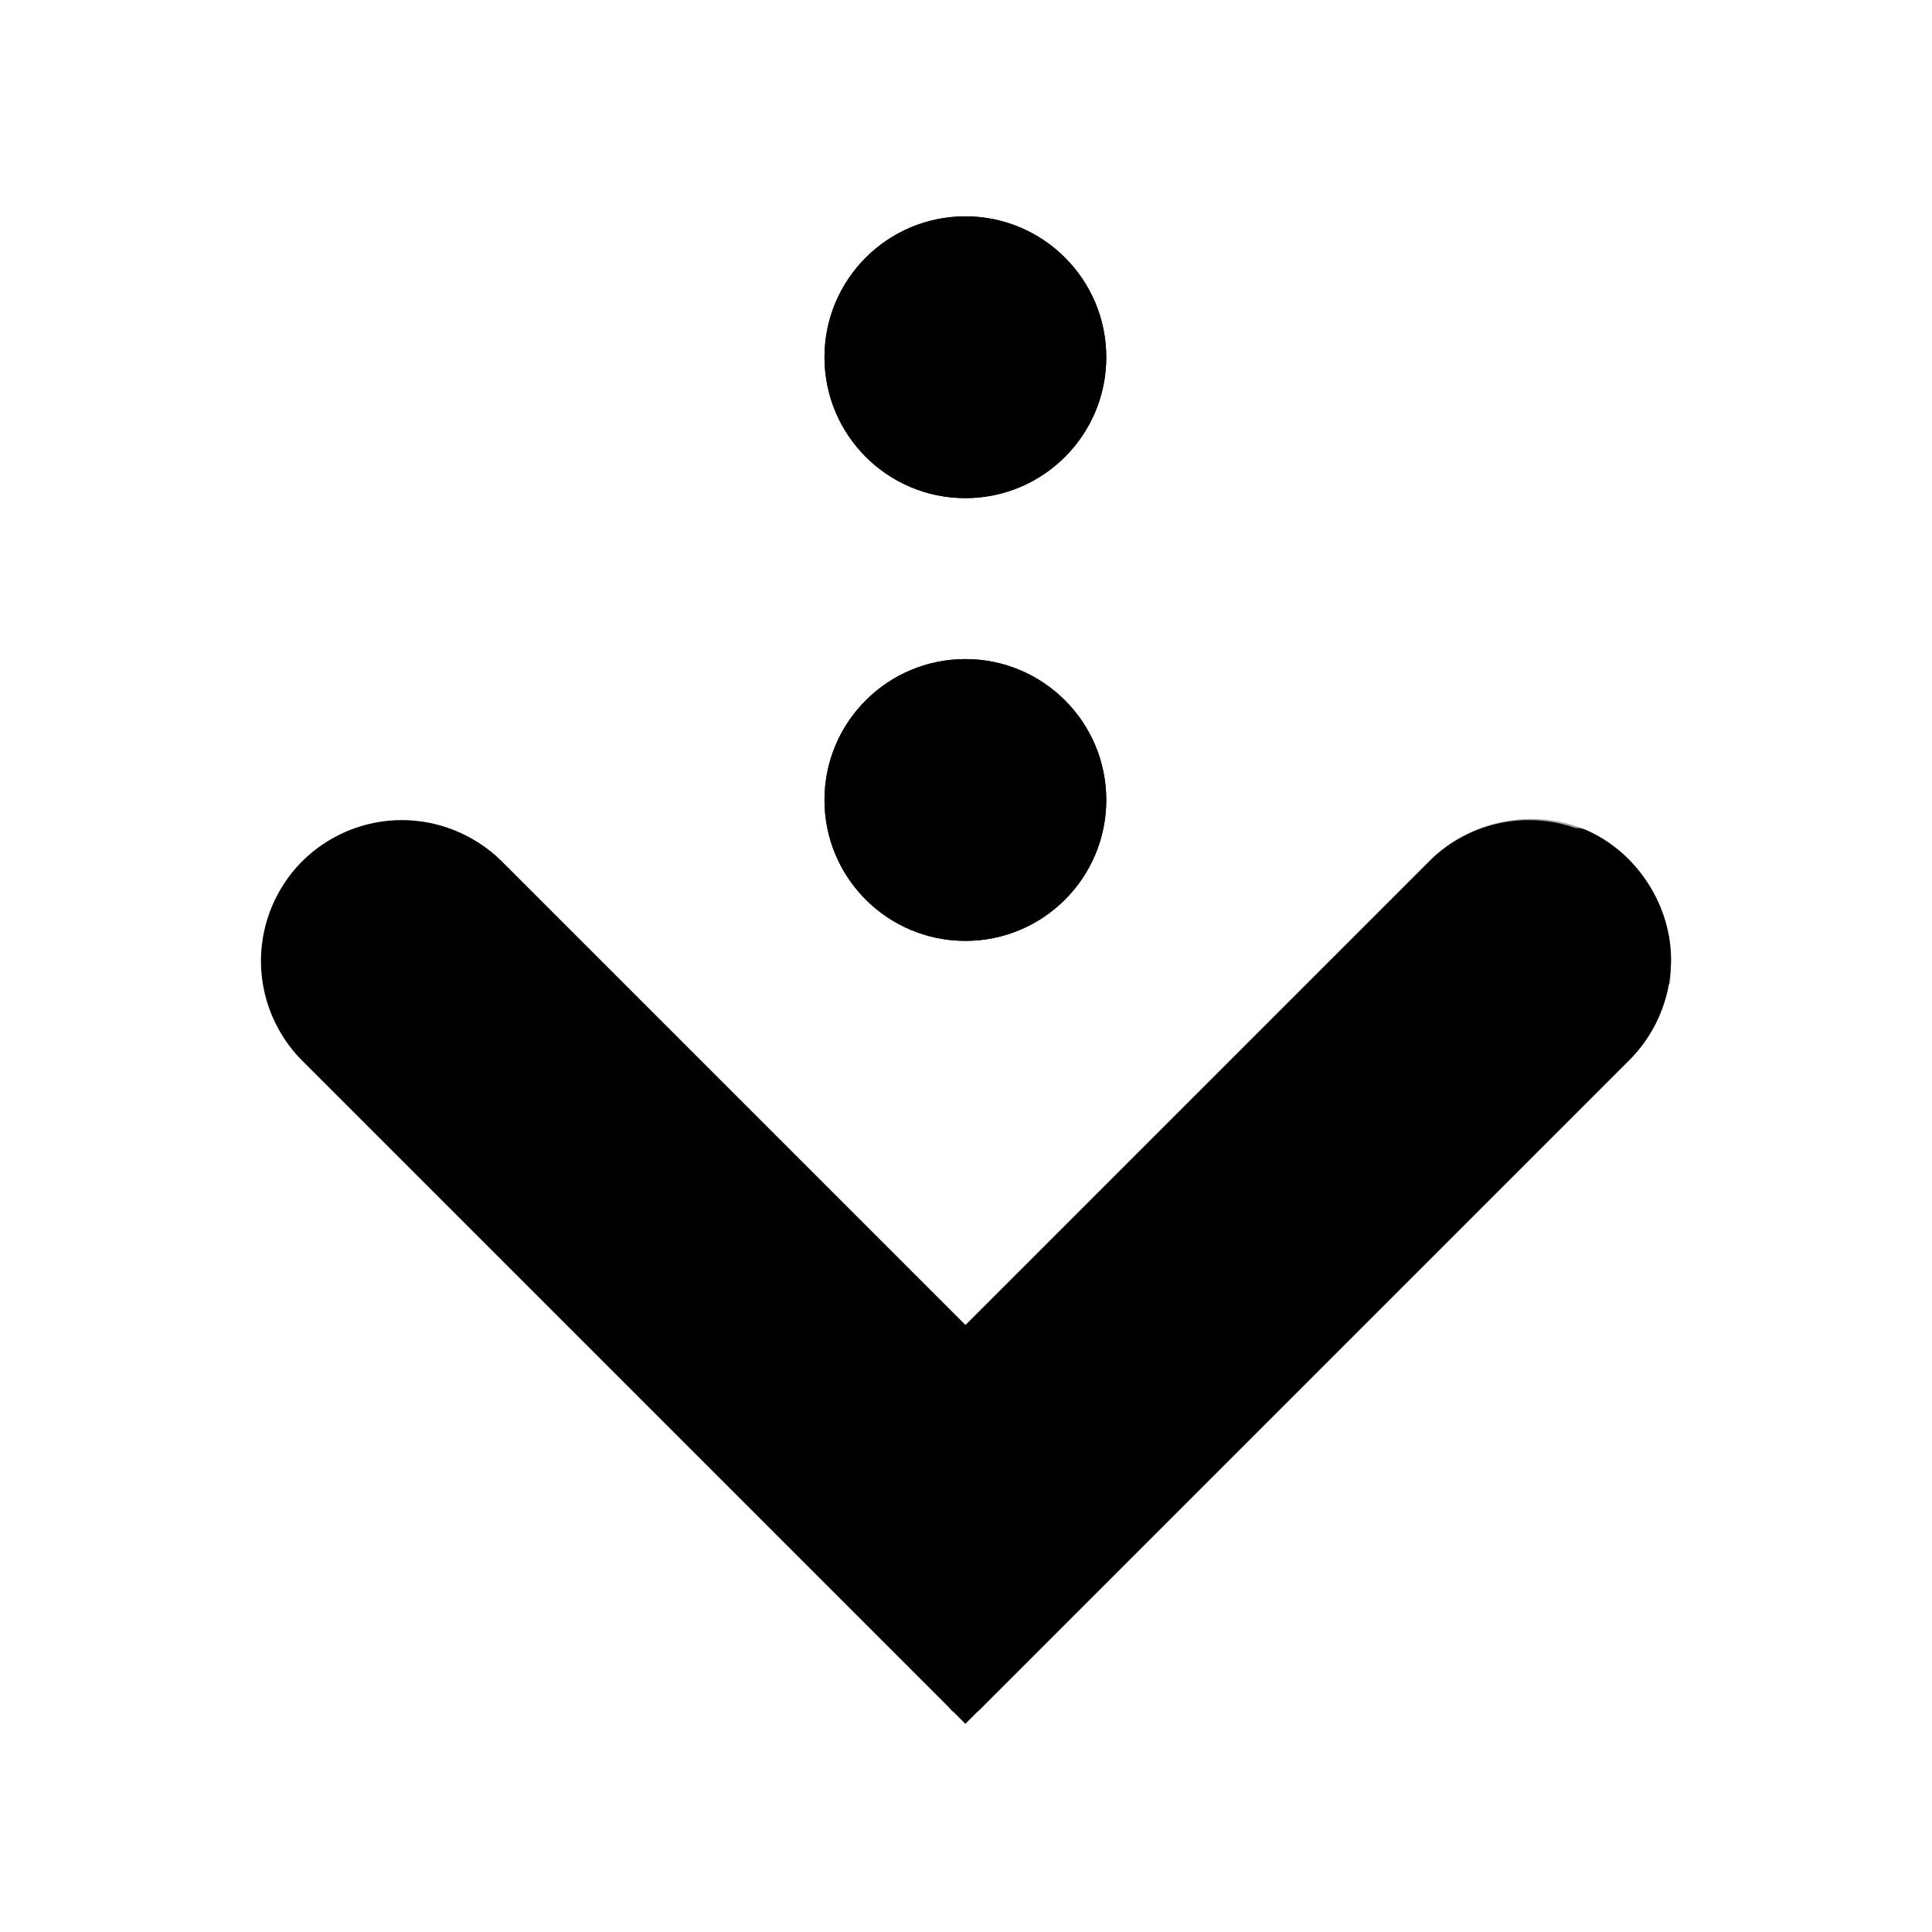
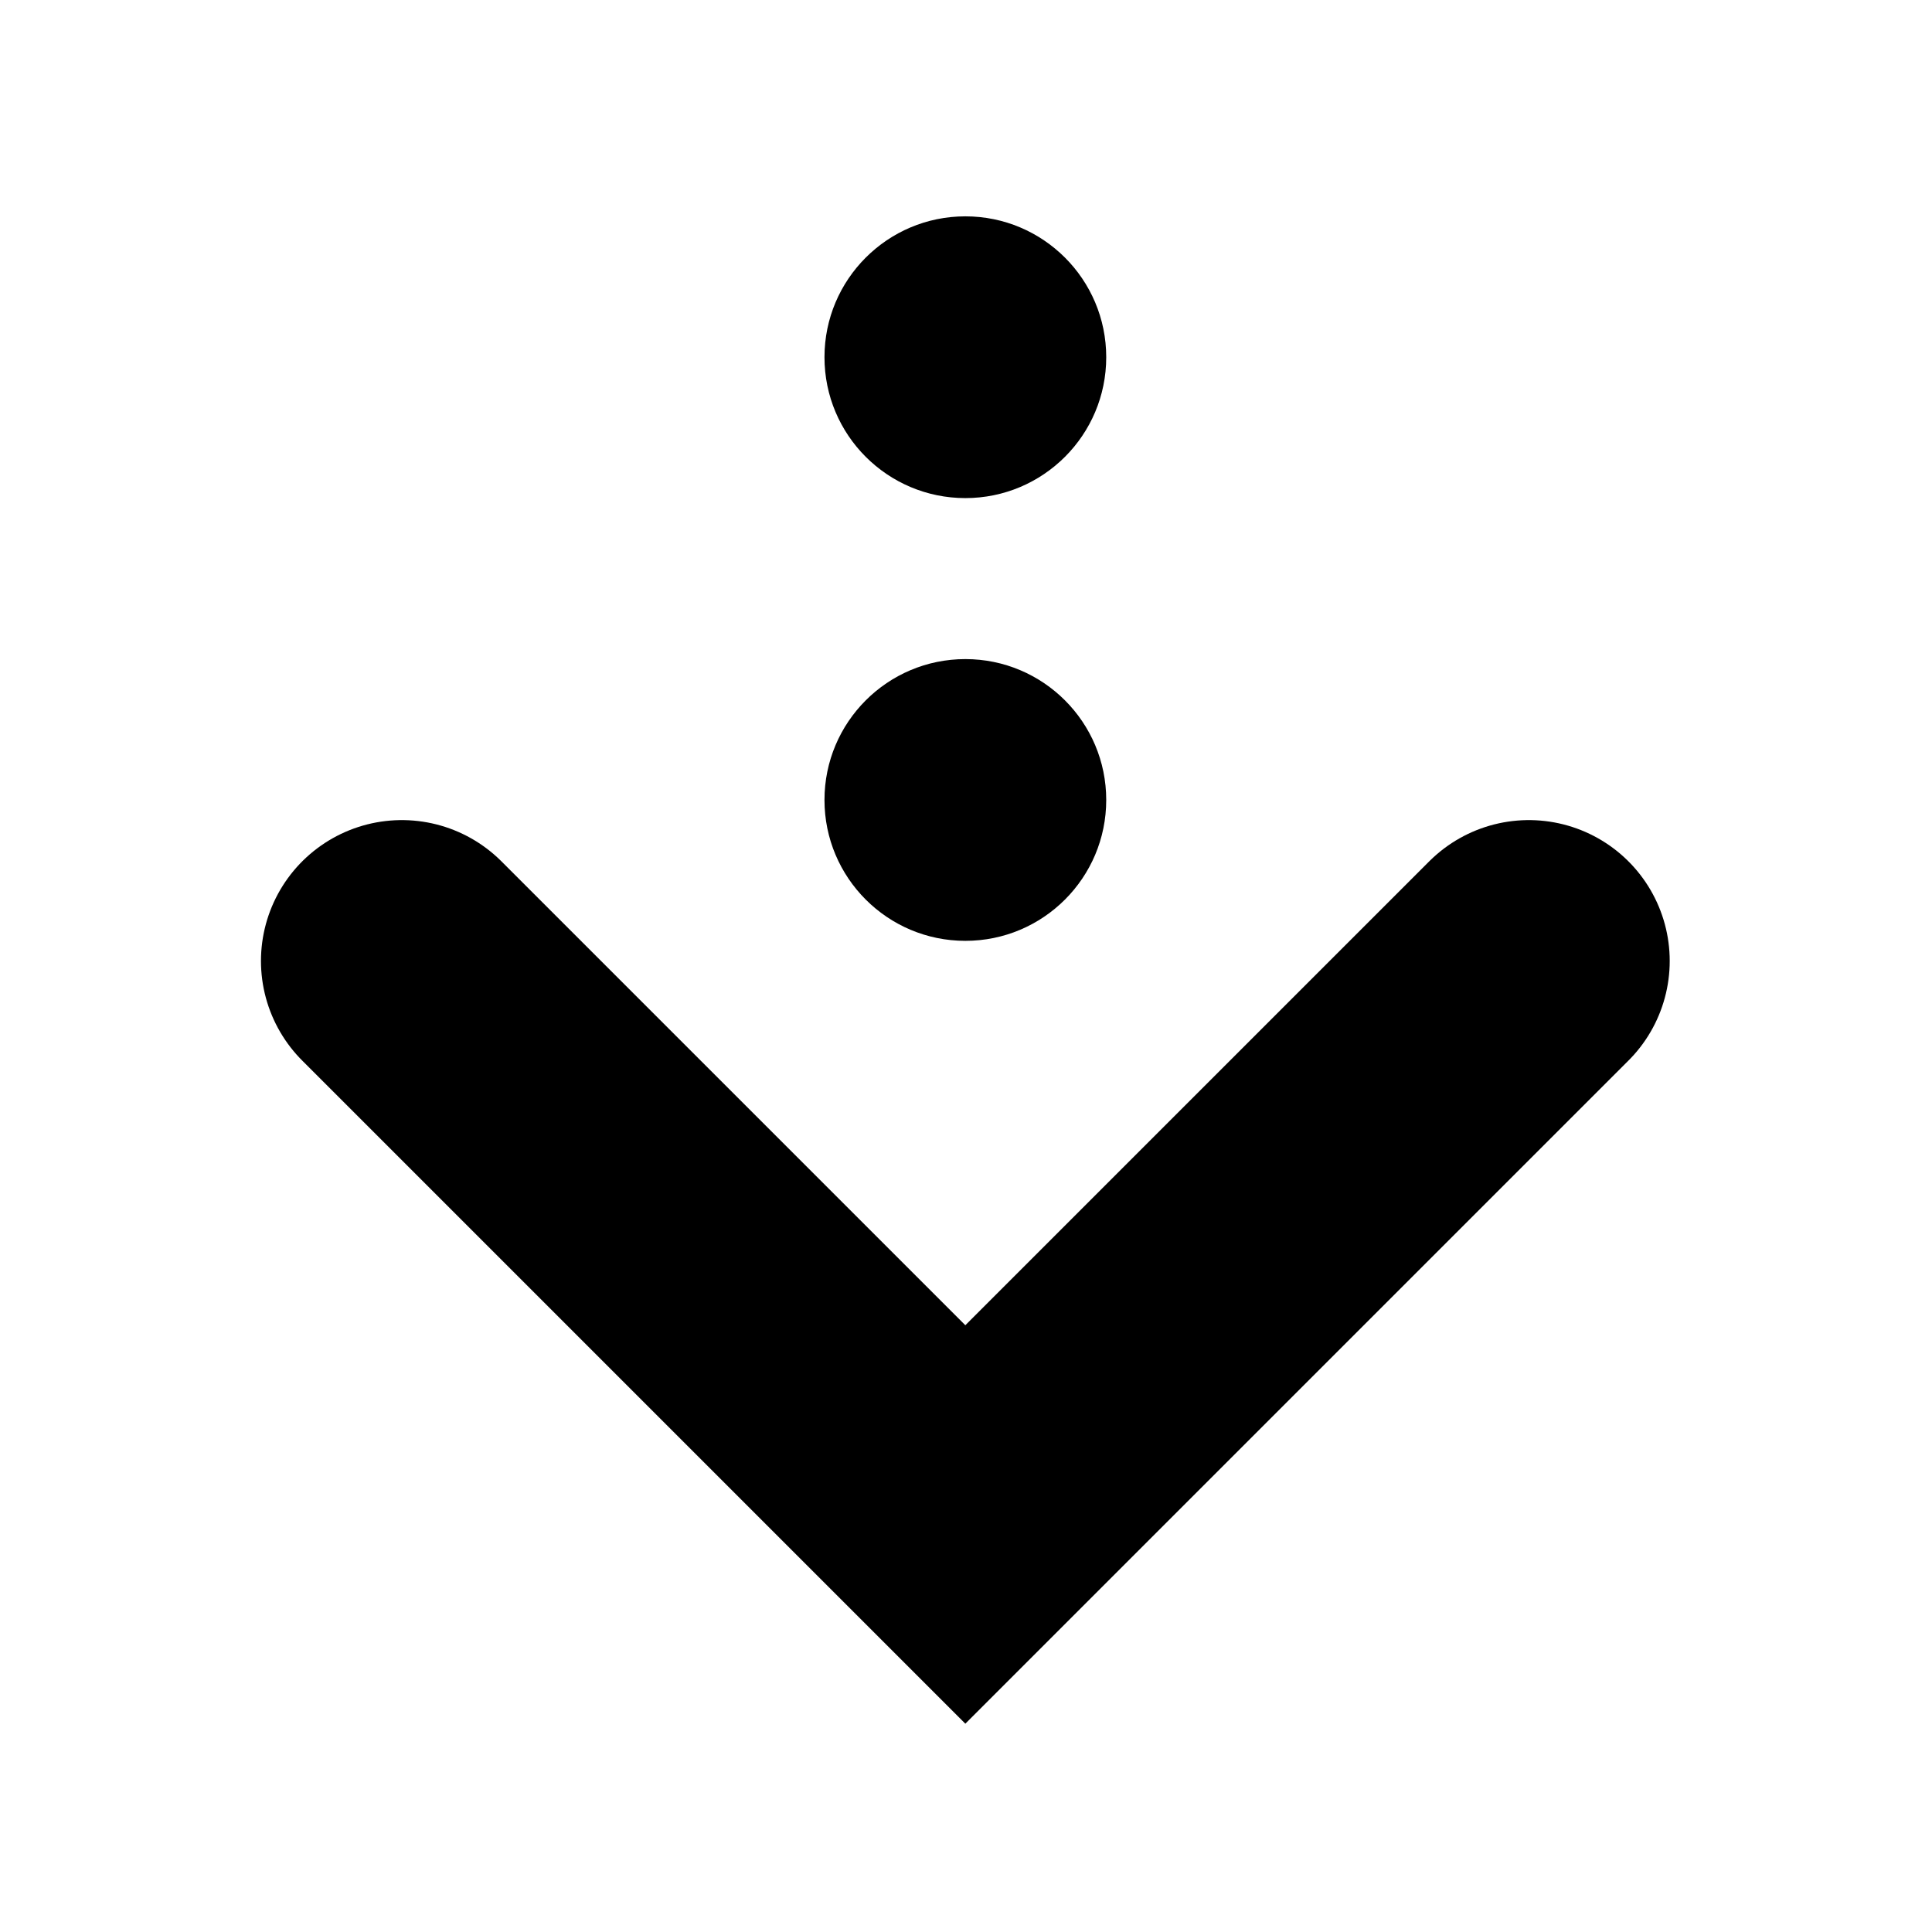
- <svg xmlns="http://www.w3.org/2000/svg" xmlns:xlink="http://www.w3.org/1999/xlink" version="1.1" width="96" height="96" id="svg25070">
-   <defs id="defs25072">
-     <linearGradient x1="-86.552" y1="185.439" x2="-83.371" y2="197.313" id="linearGradient24957" xlink:href="#linearGradient4034-0-4" gradientUnits="userSpaceOnUse" gradientTransform="translate(6,0)" />
-     <linearGradient id="linearGradient4034-0-4">
-       <stop id="stop4036-5-7" style="stop-color:#eeeeec;stop-opacity:1" offset="0" />
-       <stop id="stop4038-9-6" style="stop-color:#babdb6;stop-opacity:1" offset="1" />
-     </linearGradient>
-     <filter x="0" y="0" width="1" height="1" color-interpolation-filters="sRGB" id="filter24765">
-       <feColorMatrix result="fbSourceGraphic" values="1" type="saturate" id="feColorMatrix24767" />
-       <feColorMatrix values="-1 0 0 0 1 0 -1 0 0 1 0 0 -1 0 1 0 0 0 1 0" in="fbSourceGraphic" id="feColorMatrix24769" />
-     </filter>
-     <linearGradient x1="-74.52" y1="169.06" x2="-74.52" y2="205.942" id="linearGradient24955" xlink:href="#linearGradient4632-1-3-9-3-2" gradientUnits="userSpaceOnUse" gradientTransform="translate(-5,0)" />
-     <linearGradient id="linearGradient4632-1-3-9-3-2">
-       <stop id="stop4634-1-8-3-9-0" style="stop-color:#eeeeec;stop-opacity:1" offset="0" />
-       <stop id="stop4636-1-9-9-8-8" style="stop-color:#ffffff;stop-opacity:1" offset="0.027" />
-       <stop id="stop4638-8-3-9-6-6" style="stop-color:#f2f2f2;stop-opacity:1" offset="0.275" />
-       <stop id="stop4640-8-5-7-8-9" style="stop-color:#eeeeec;stop-opacity:1" offset="0.387" />
-       <stop id="stop4642-5-41-9-6-9" style="stop-color:#d9dad8;stop-opacity:1" offset="0.665" />
-       <stop id="stop4644-5-2-7-9-2" style="stop-color:#dfe0dd;stop-opacity:1" offset="0.767" />
-       <stop id="stop4646-3-2-3-7-3" style="stop-color:#f0f0f0;stop-opacity:1" offset="1" />
-     </linearGradient>
-     <radialGradient cx="-33.412" cy="185.742" r="2.355" fx="-33.412" fy="185.742" id="radialGradient24959" xlink:href="#linearGradient4869-4-1" gradientUnits="userSpaceOnUse" gradientTransform="matrix(1.0075,0,0,1.0075,-5.4544,-1.25141)" />
-     <linearGradient id="linearGradient4869-4-1">
-       <stop id="stop4871-6-2" style="stop-color:#ffffff;stop-opacity:1" offset="0" />
-       <stop id="stop4879-7-4" style="stop-color:#eeeeec;stop-opacity:1" offset="0.318" />
-       <stop id="stop4877-6-1" style="stop-color:#c8c9c6;stop-opacity:1" offset="0.747" />
-       <stop id="stop4873-1-0" style="stop-color:#d3d7cf;stop-opacity:1" offset="1" />
-     </linearGradient>
-     <filter x="0" y="0" width="1" height="1" color-interpolation-filters="sRGB" id="filter25011">
-       <feColorMatrix result="fbSourceGraphic" values="1" type="saturate" id="feColorMatrix25013" />
-       <feColorMatrix values="-1 0 0 0 1 0 -1 0 0 1 0 0 -1 0 1 0 0 0 1 0" in="fbSourceGraphic" id="feColorMatrix25015" />
-     </filter>
-     <radialGradient cx="-33.412" cy="185.742" r="2.355" fx="-33.412" fy="185.742" id="radialGradient24961" xlink:href="#linearGradient4869-4-0" gradientUnits="userSpaceOnUse" gradientTransform="matrix(1.0075,0,0,1.0075,-5.4544,-1.25141)" />
-     <linearGradient id="linearGradient4869-4-0">
-       <stop id="stop4871-6-8" style="stop-color:#ffffff;stop-opacity:1" offset="0" />
-       <stop id="stop4879-7-5" style="stop-color:#eeeeec;stop-opacity:1" offset="0.318" />
-       <stop id="stop4877-6-5" style="stop-color:#c8c9c6;stop-opacity:1" offset="0.747" />
-       <stop id="stop4873-1-4" style="stop-color:#d3d7cf;stop-opacity:1" offset="1" />
-     </linearGradient>
-     <filter x="0" y="0" width="1" height="1" color-interpolation-filters="sRGB" id="filter25023">
-       <feColorMatrix result="fbSourceGraphic" values="1" type="saturate" id="feColorMatrix25025" />
-       <feColorMatrix values="-1 0 0 0 1 0 -1 0 0 1 0 0 -1 0 1 0 0 0 1 0" in="fbSourceGraphic" id="feColorMatrix25027" />
-     </filter>
-     <linearGradient x1="-39.859" y1="184.618" x2="-38.245" y2="188.849" id="linearGradient24963" xlink:href="#linearGradient4941" gradientUnits="userSpaceOnUse" />
-     <linearGradient id="linearGradient4941">
-       <stop id="stop4943" style="stop-color:#ffffff;stop-opacity:1" offset="0" />
-       <stop id="stop4945" style="stop-color:#ffffff;stop-opacity:0" offset="1" />
-     </linearGradient>
-     <filter x="0" y="0" width="1" height="1" color-interpolation-filters="sRGB" id="filter25033">
-       <feColorMatrix result="fbSourceGraphic" values="1" type="saturate" id="feColorMatrix25035" />
-       <feColorMatrix values="-1 0 0 0 1 0 -1 0 0 1 0 0 -1 0 1 0 0 0 1 0" in="fbSourceGraphic" id="feColorMatrix25037" />
-     </filter>
-     <linearGradient x1="-39.859" y1="184.618" x2="-38.245" y2="188.849" id="linearGradient24965" xlink:href="#linearGradient4941-7" gradientUnits="userSpaceOnUse" />
-     <linearGradient id="linearGradient4941-7">
-       <stop id="stop4943-2" style="stop-color:#ffffff;stop-opacity:1" offset="0" />
-       <stop id="stop4945-5" style="stop-color:#ffffff;stop-opacity:0" offset="1" />
-     </linearGradient>
-     <filter x="0" y="0" width="1" height="1" color-interpolation-filters="sRGB" id="filter25043">
-       <feColorMatrix result="fbSourceGraphic" values="1" type="saturate" id="feColorMatrix25045" />
-       <feColorMatrix values="-1 0 0 0 1 0 -1 0 0 1 0 0 -1 0 1 0 0 0 1 0" in="fbSourceGraphic" id="feColorMatrix25047" />
-     </filter>
-     <filter x="0" y="0" width="1" height="1" color-interpolation-filters="sRGB" id="filter25049">
-       <feColorMatrix result="fbSourceGraphic" values="1" type="saturate" id="feColorMatrix25051" />
-       <feColorMatrix values="-1 0 0 0 1 0 -1 0 0 1 0 0 -1 0 1 0 0 0 1 0" in="fbSourceGraphic" id="feColorMatrix25053" />
-     </filter>
-     <filter x="0" y="0" width="1" height="1" color-interpolation-filters="sRGB" id="filter25055">
-       <feColorMatrix result="fbSourceGraphic" values="1" type="saturate" id="feColorMatrix25057" />
-       <feColorMatrix values="-1 0 0 0 1 0 -1 0 0 1 0 0 -1 0 1 0 0 0 1 0" in="fbSourceGraphic" id="feColorMatrix25059" />
-     </filter>
-   </defs>
-   <g transform="matrix(0,1,-1,0,48.0003,4.1307112e-7)" id="layer1">
-     <g transform="matrix(-2,0,0,2,-97.2497,-374.967)" id="g4030-1-8" style="stroke:#000000;stroke-opacity:1;display:inline">
-       <path d="m -72.5,173.5 -14,14 14,14" id="path3165-7-3" style="color:#000000;fill:none;stroke:#000000;stroke-width:7;stroke-linecap:round;stroke-linejoin:miter;stroke-miterlimit:4;stroke-opacity:1;stroke-dasharray:none;stroke-dashoffset:0;marker:none;visibility:visible;display:inline;overflow:visible" />
-     </g>
-     <path d="m -36.5,186.406 a 2.094,2.094 0 1 1 -4.188,0 2.094,2.094 0 1 1 4.188,0 z" transform="matrix(-3.34328,0,0,3.34328,-89.2797,-623.176)" id="path4050-2-7-9-4" style="color:#000000;fill:#000000;fill-opacity:1;fill-rule:nonzero;stroke:none;stroke-width:0.523;marker:none;visibility:visible;display:inline;overflow:visible" />
-     <path d="m -36.5,186.406 a 2.094,2.094 0 1 1 -4.188,0 2.094,2.094 0 1 1 4.188,0 z" transform="matrix(-3.34328,0,0,3.34328,-111.2797,-623.176)" id="path4050-2-7-9-4-8" style="color:#000000;fill:#000000;fill-opacity:1;fill-rule:nonzero;stroke:none;stroke-width:0.523;marker:none;visibility:visible;display:inline;overflow:visible" />
-     <path d="m -36.5,186.406 a 2.094,2.094 0 1 1 -4.188,0 2.094,2.094 0 1 1 4.188,0 z" transform="matrix(-2.86565,0,0,2.86565,-70.8457,-534.143)" id="path4050-2-7-9-4-0" style="color:#000000;fill:none;stroke:#000000;stroke-width:0.698;stroke-linecap:round;stroke-linejoin:miter;stroke-miterlimit:4;stroke-opacity:1;stroke-dasharray:none;stroke-dashoffset:0;marker:none;visibility:visible;display:inline;overflow:visible" />
-     <path d="m -36.5,186.406 a 2.094,2.094 0 1 1 -4.188,0 2.094,2.094 0 1 1 4.188,0 z" transform="matrix(-2.86565,0,0,2.86565,-92.8457,-534.143)" id="path4050-2-7-9-4-0-9" style="color:#000000;fill:none;stroke:#000000;stroke-width:0.698;stroke-linecap:round;stroke-linejoin:miter;stroke-miterlimit:4;stroke-opacity:1;stroke-dasharray:none;stroke-dashoffset:0;marker:none;visibility:visible;display:inline;overflow:visible" />
-     <path d="m 47.875,-34.029 c 1.539,0.045 3.051,0.709 4.125,1.812 l 32.25,32.25 -32.25,32.25 c -2.225,2.225 -6.275,2.225 -8.5,0 -2.225,-2.225 -2.225,-6.275 0,-8.5 l 23.75,-23.75 -23.75,-23.75 c -1.732,-1.673 -2.295,-4.442 -1.355,-6.659 0.94,-2.217 3.323,-3.736 5.73,-3.654 z" id="path3165-7-3-1" style="font-size:medium;font-style:normal;font-variant:normal;font-weight:normal;font-stretch:normal;text-indent:0pt;text-align:start;text-decoration:none;line-height:normal;letter-spacing:normal;word-spacing:normal;text-transform:none;direction:ltr;text-anchor:start;opacity:0.35;color:#000000;fill:none;stroke:#000000;stroke-width:2;stroke-miterlimit:4;stroke-opacity:1;stroke-dasharray:none;marker:none;visibility:visible;display:inline;overflow:visible;font-family:Bitstream Vera Sans" />
-     <path d="m 41.832,28.094 c -0.014,-1.589 0.542,-3.184 1.669,-4.311 l 23.75,-23.75 m -25.105,-30.409 c 0.94,-2.217 3.323,-3.736 5.73,-3.654 1.539,0.045 3.051,0.709 4.125,1.812 l 32.25,32.25" id="path3165-7-3-1-9" style="font-size:medium;font-style:normal;font-variant:normal;font-weight:normal;font-stretch:normal;text-indent:0pt;text-align:start;text-decoration:none;line-height:normal;letter-spacing:normal;word-spacing:normal;text-transform:none;direction:ltr;text-anchor:start;color:#000000;fill:none;stroke:#000000;stroke-width:2;stroke-linecap:round;stroke-miterlimit:4;stroke-opacity:1;stroke-dasharray:none;marker:none;visibility:visible;display:inline;overflow:visible;font-family:Bitstream Vera Sans" />
+ <svg xmlns="http://www.w3.org/2000/svg" height="96" width="96" version="1.1">
+   <g style="color:#000000">
+     <path d="m75.967 47.75-28 28-28-28" stroke="#000" stroke-linecap="round" stroke-width="14" fill="none" />
+     <path d="m47.968 32.75a7 7 0 1 0 0 14 7 7 0 0 0 0 -14z" />
+     <path d="m47.968 10.75a7 7 0 1 0 0 14 7 7 0 0 0 0 -14z" />
  </g>
</svg>
